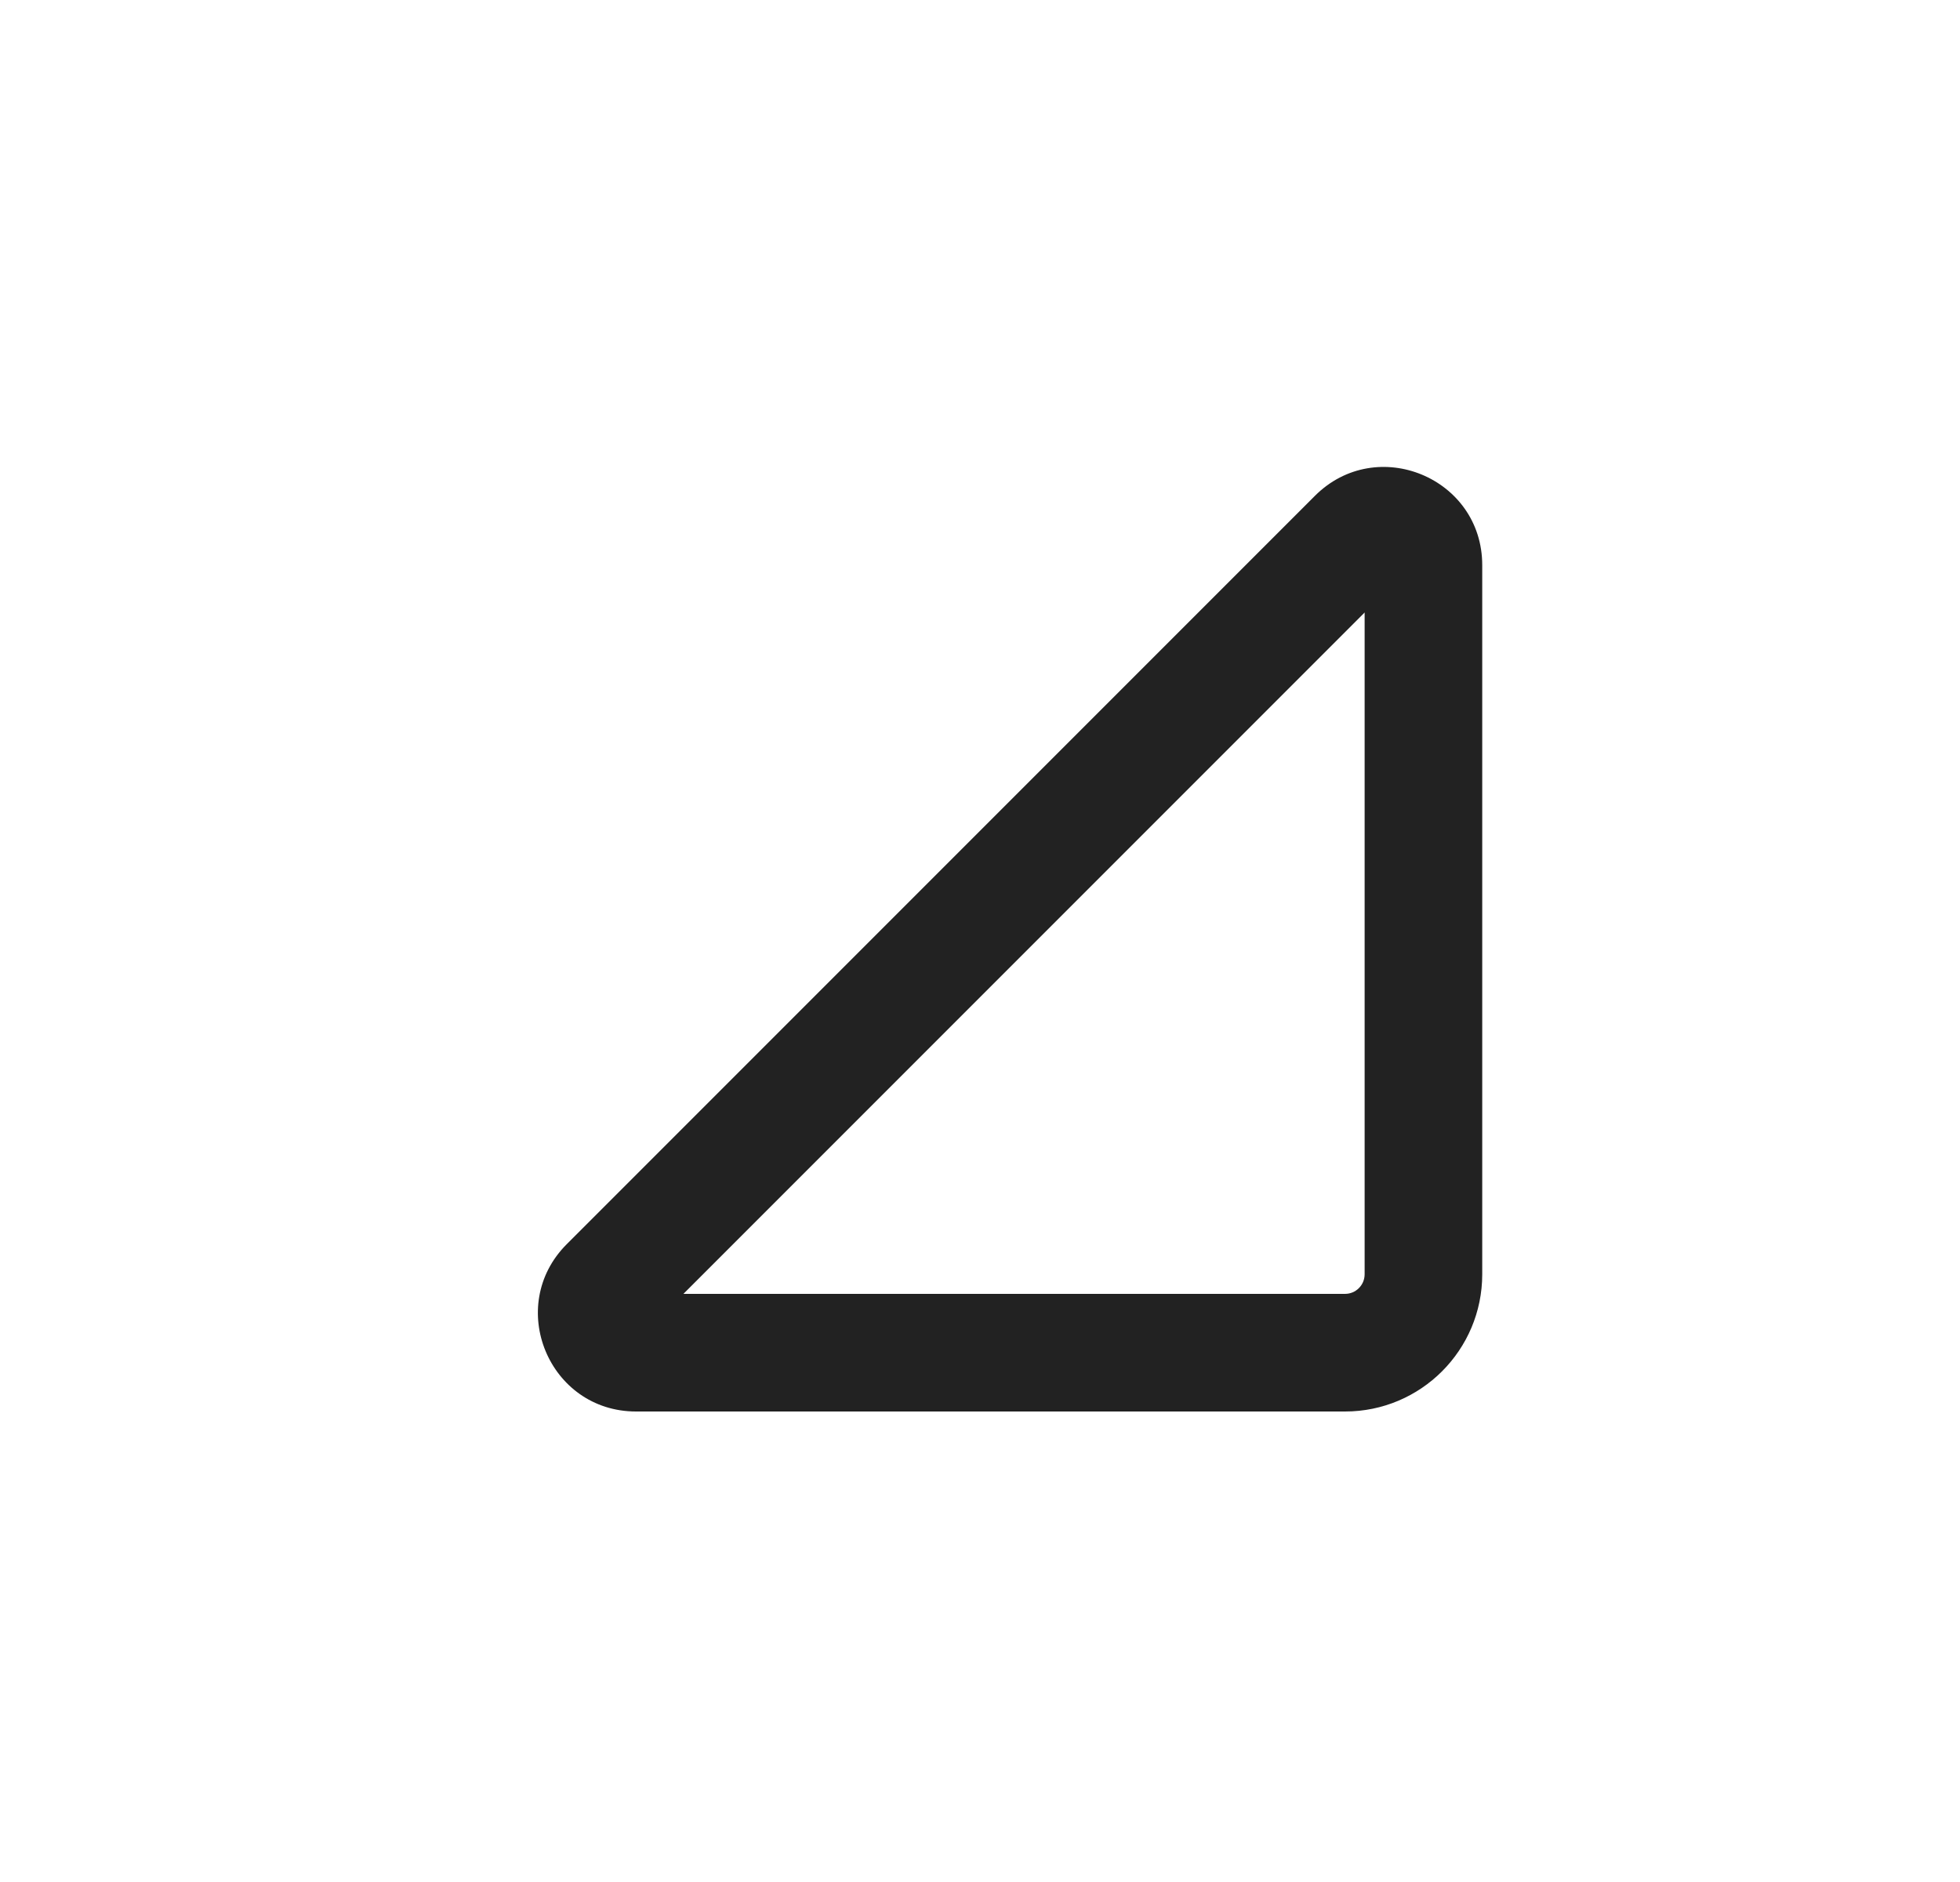
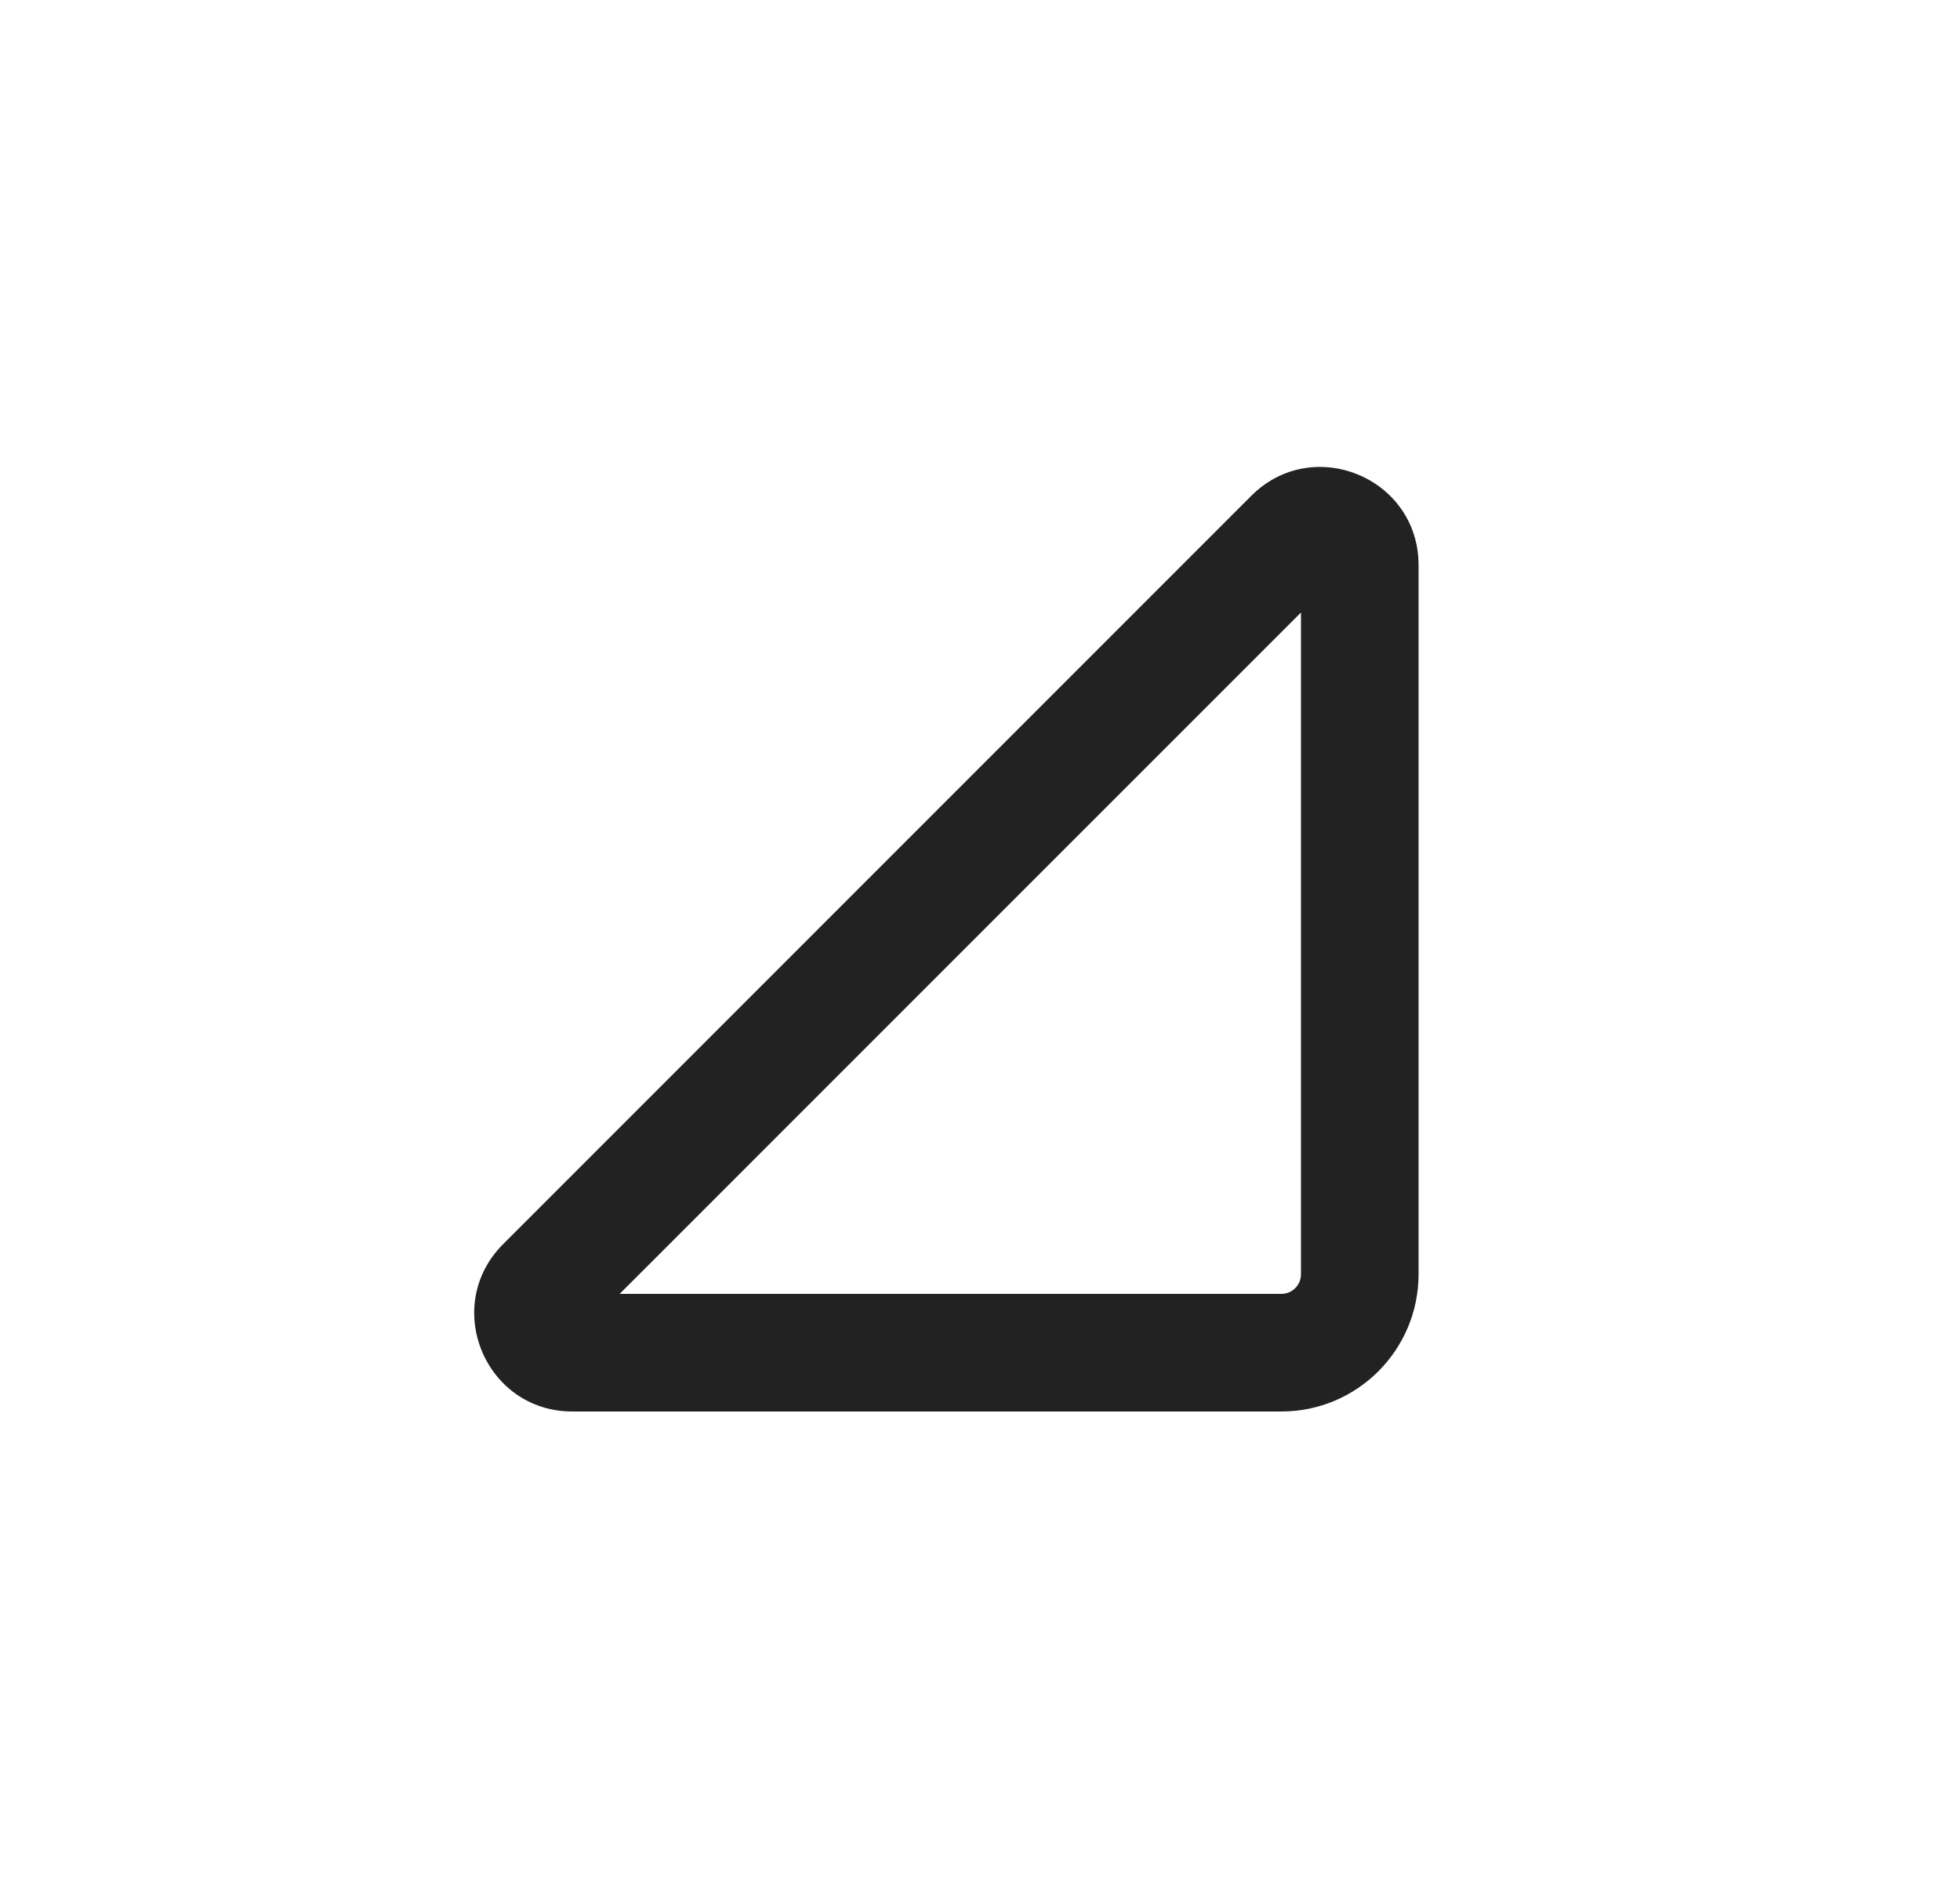
<svg xmlns="http://www.w3.org/2000/svg" width="25" height="24" viewBox="0 0 25 24" fill="none">
-   <g id="Direction=Down Right, Size=24, Theme=Regular">
-     <path id="Shape" d="M17.406 7.811L8.717 16.5H17.156C17.294 16.5 17.406 16.388 17.406 16.25V7.811ZM16.772 6.323C17.56 5.536 18.906 6.093 18.906 7.207V16.25C18.906 17.216 18.123 18 17.156 18H8.113C7 18 6.442 16.654 7.229 15.866L16.772 6.323Z" fill="#222222" />
-   </g>
+   <path d="M16.594 7.811L7.904 16.5H16.344C16.482 16.5 16.594 16.388 16.594 16.25V7.811ZM15.96 6.323C16.747 5.536 18.094 6.093 18.094 7.207V16.25C18.094 17.216 17.31 18 16.344 18H7.301C6.187 18 5.63 16.654 6.417 15.866L15.96 6.323Z" fill="#222222" />
</svg>
